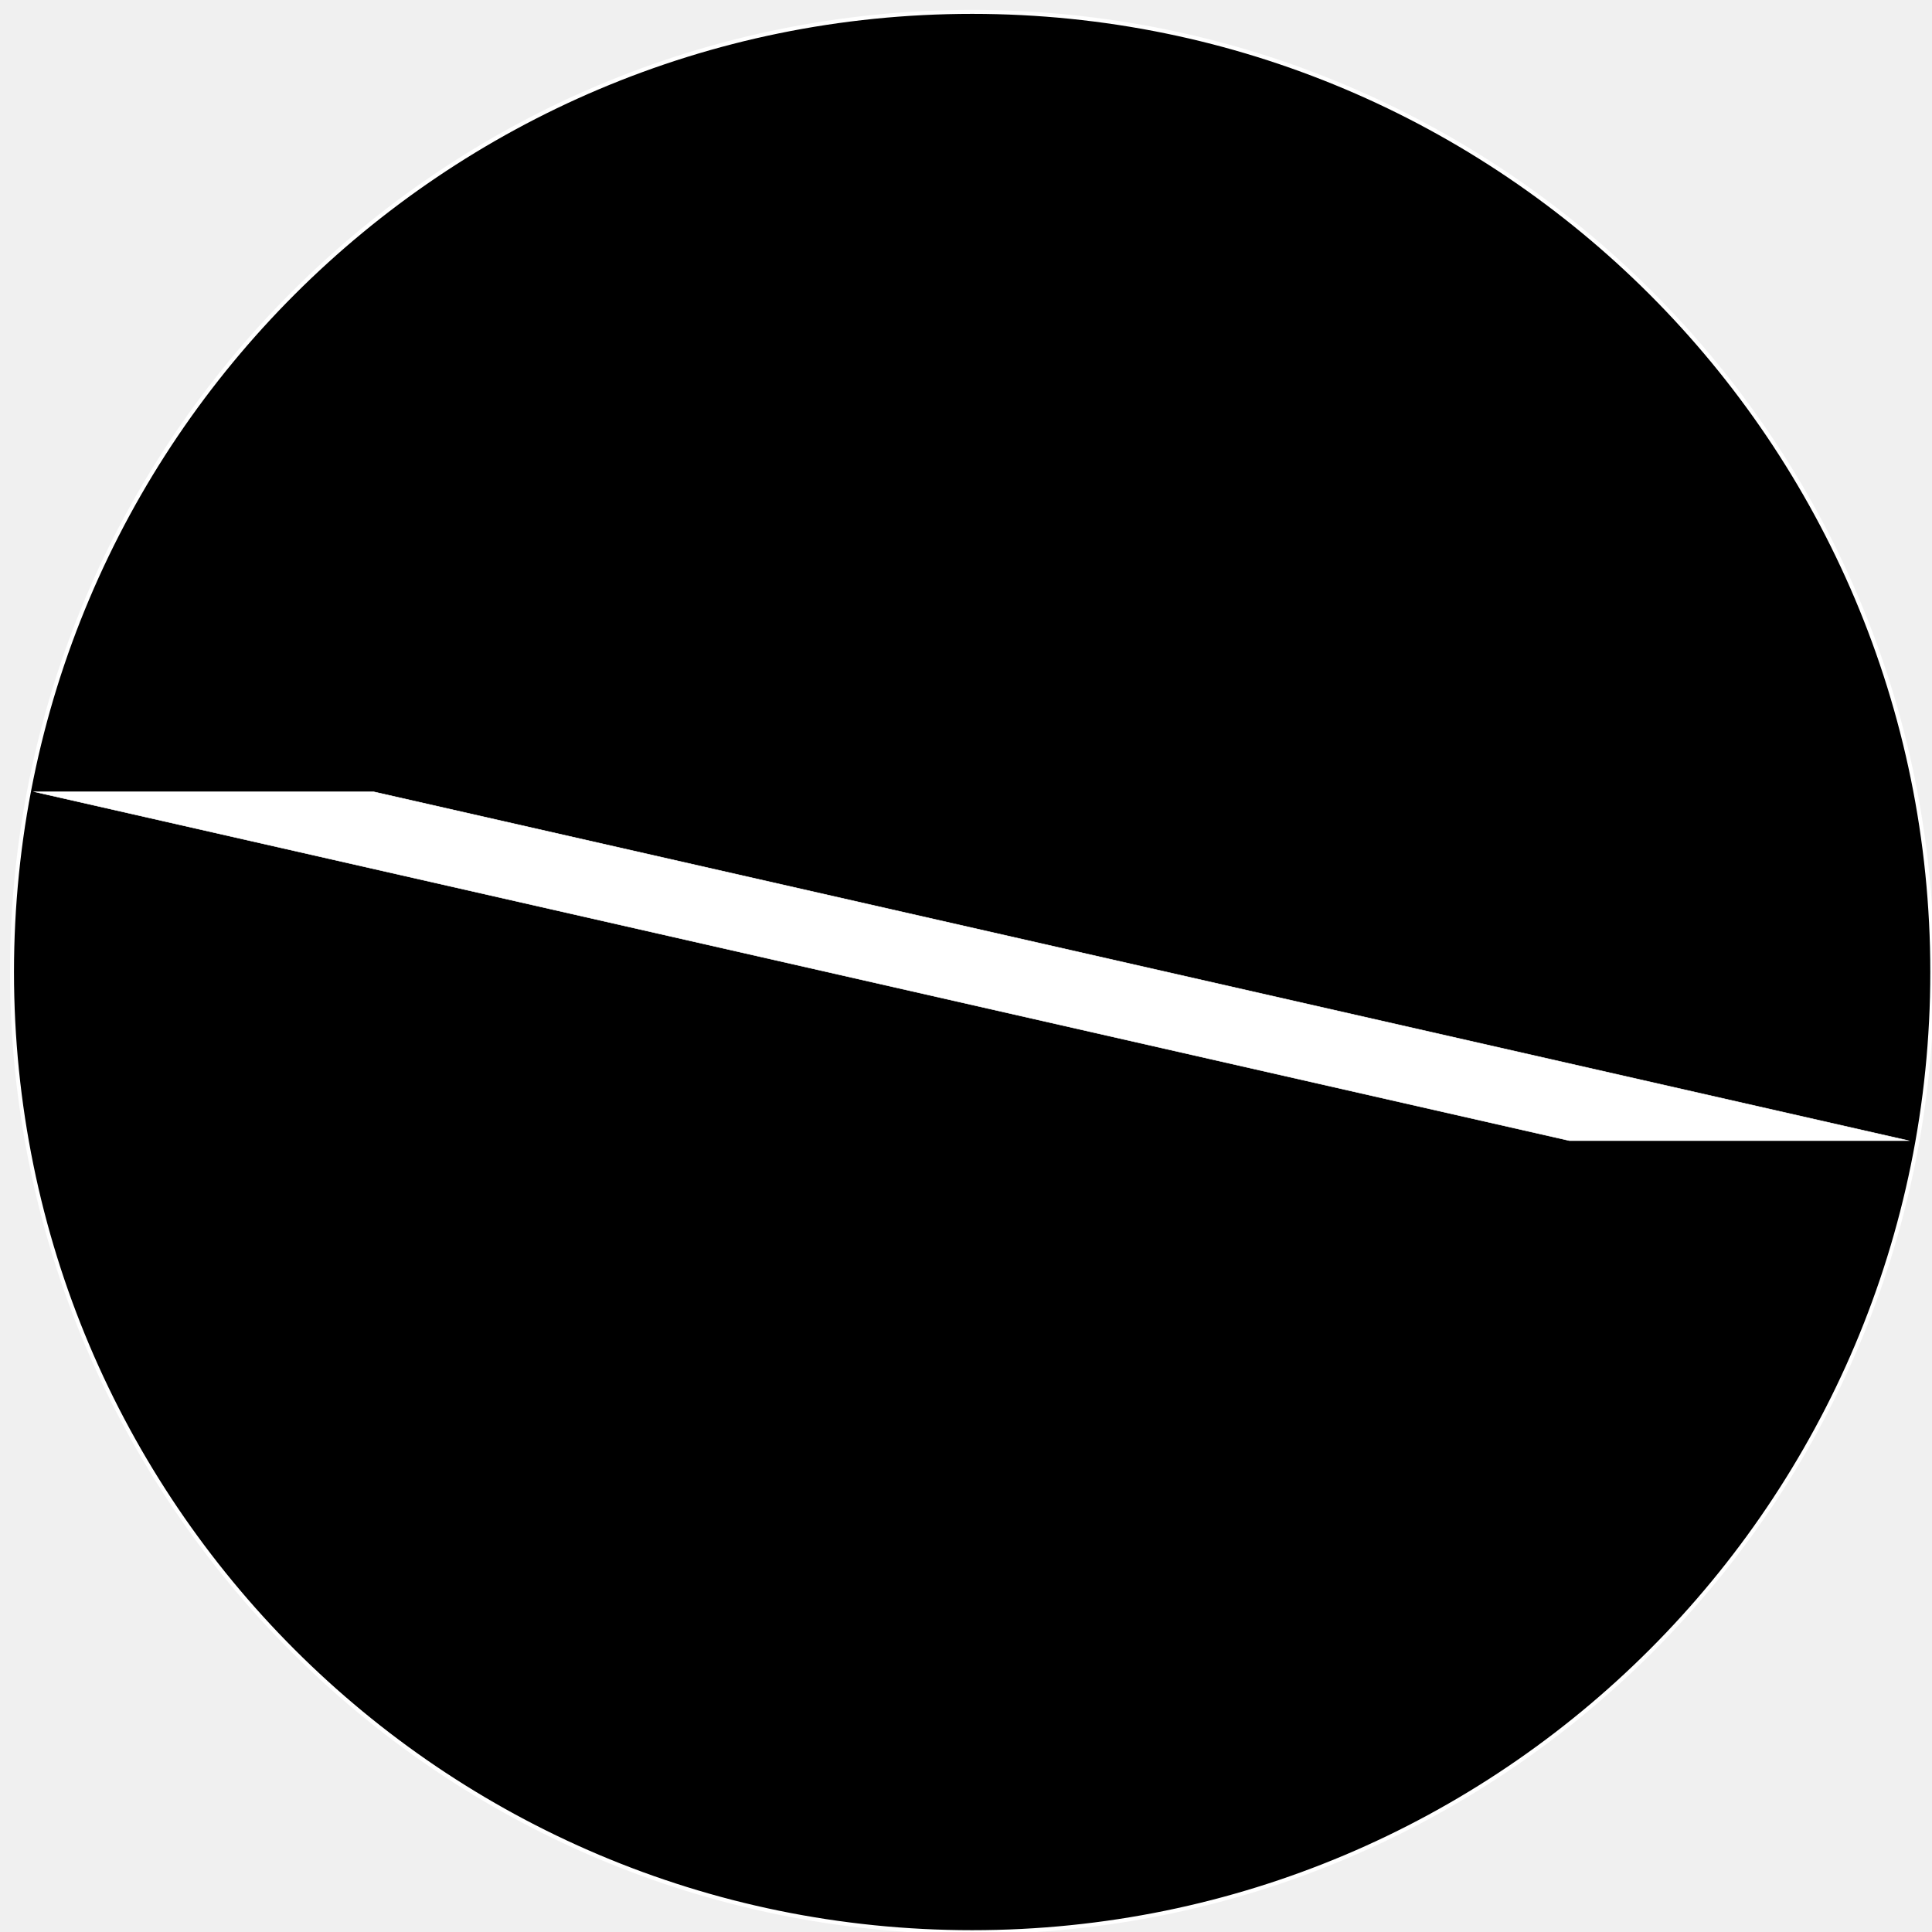
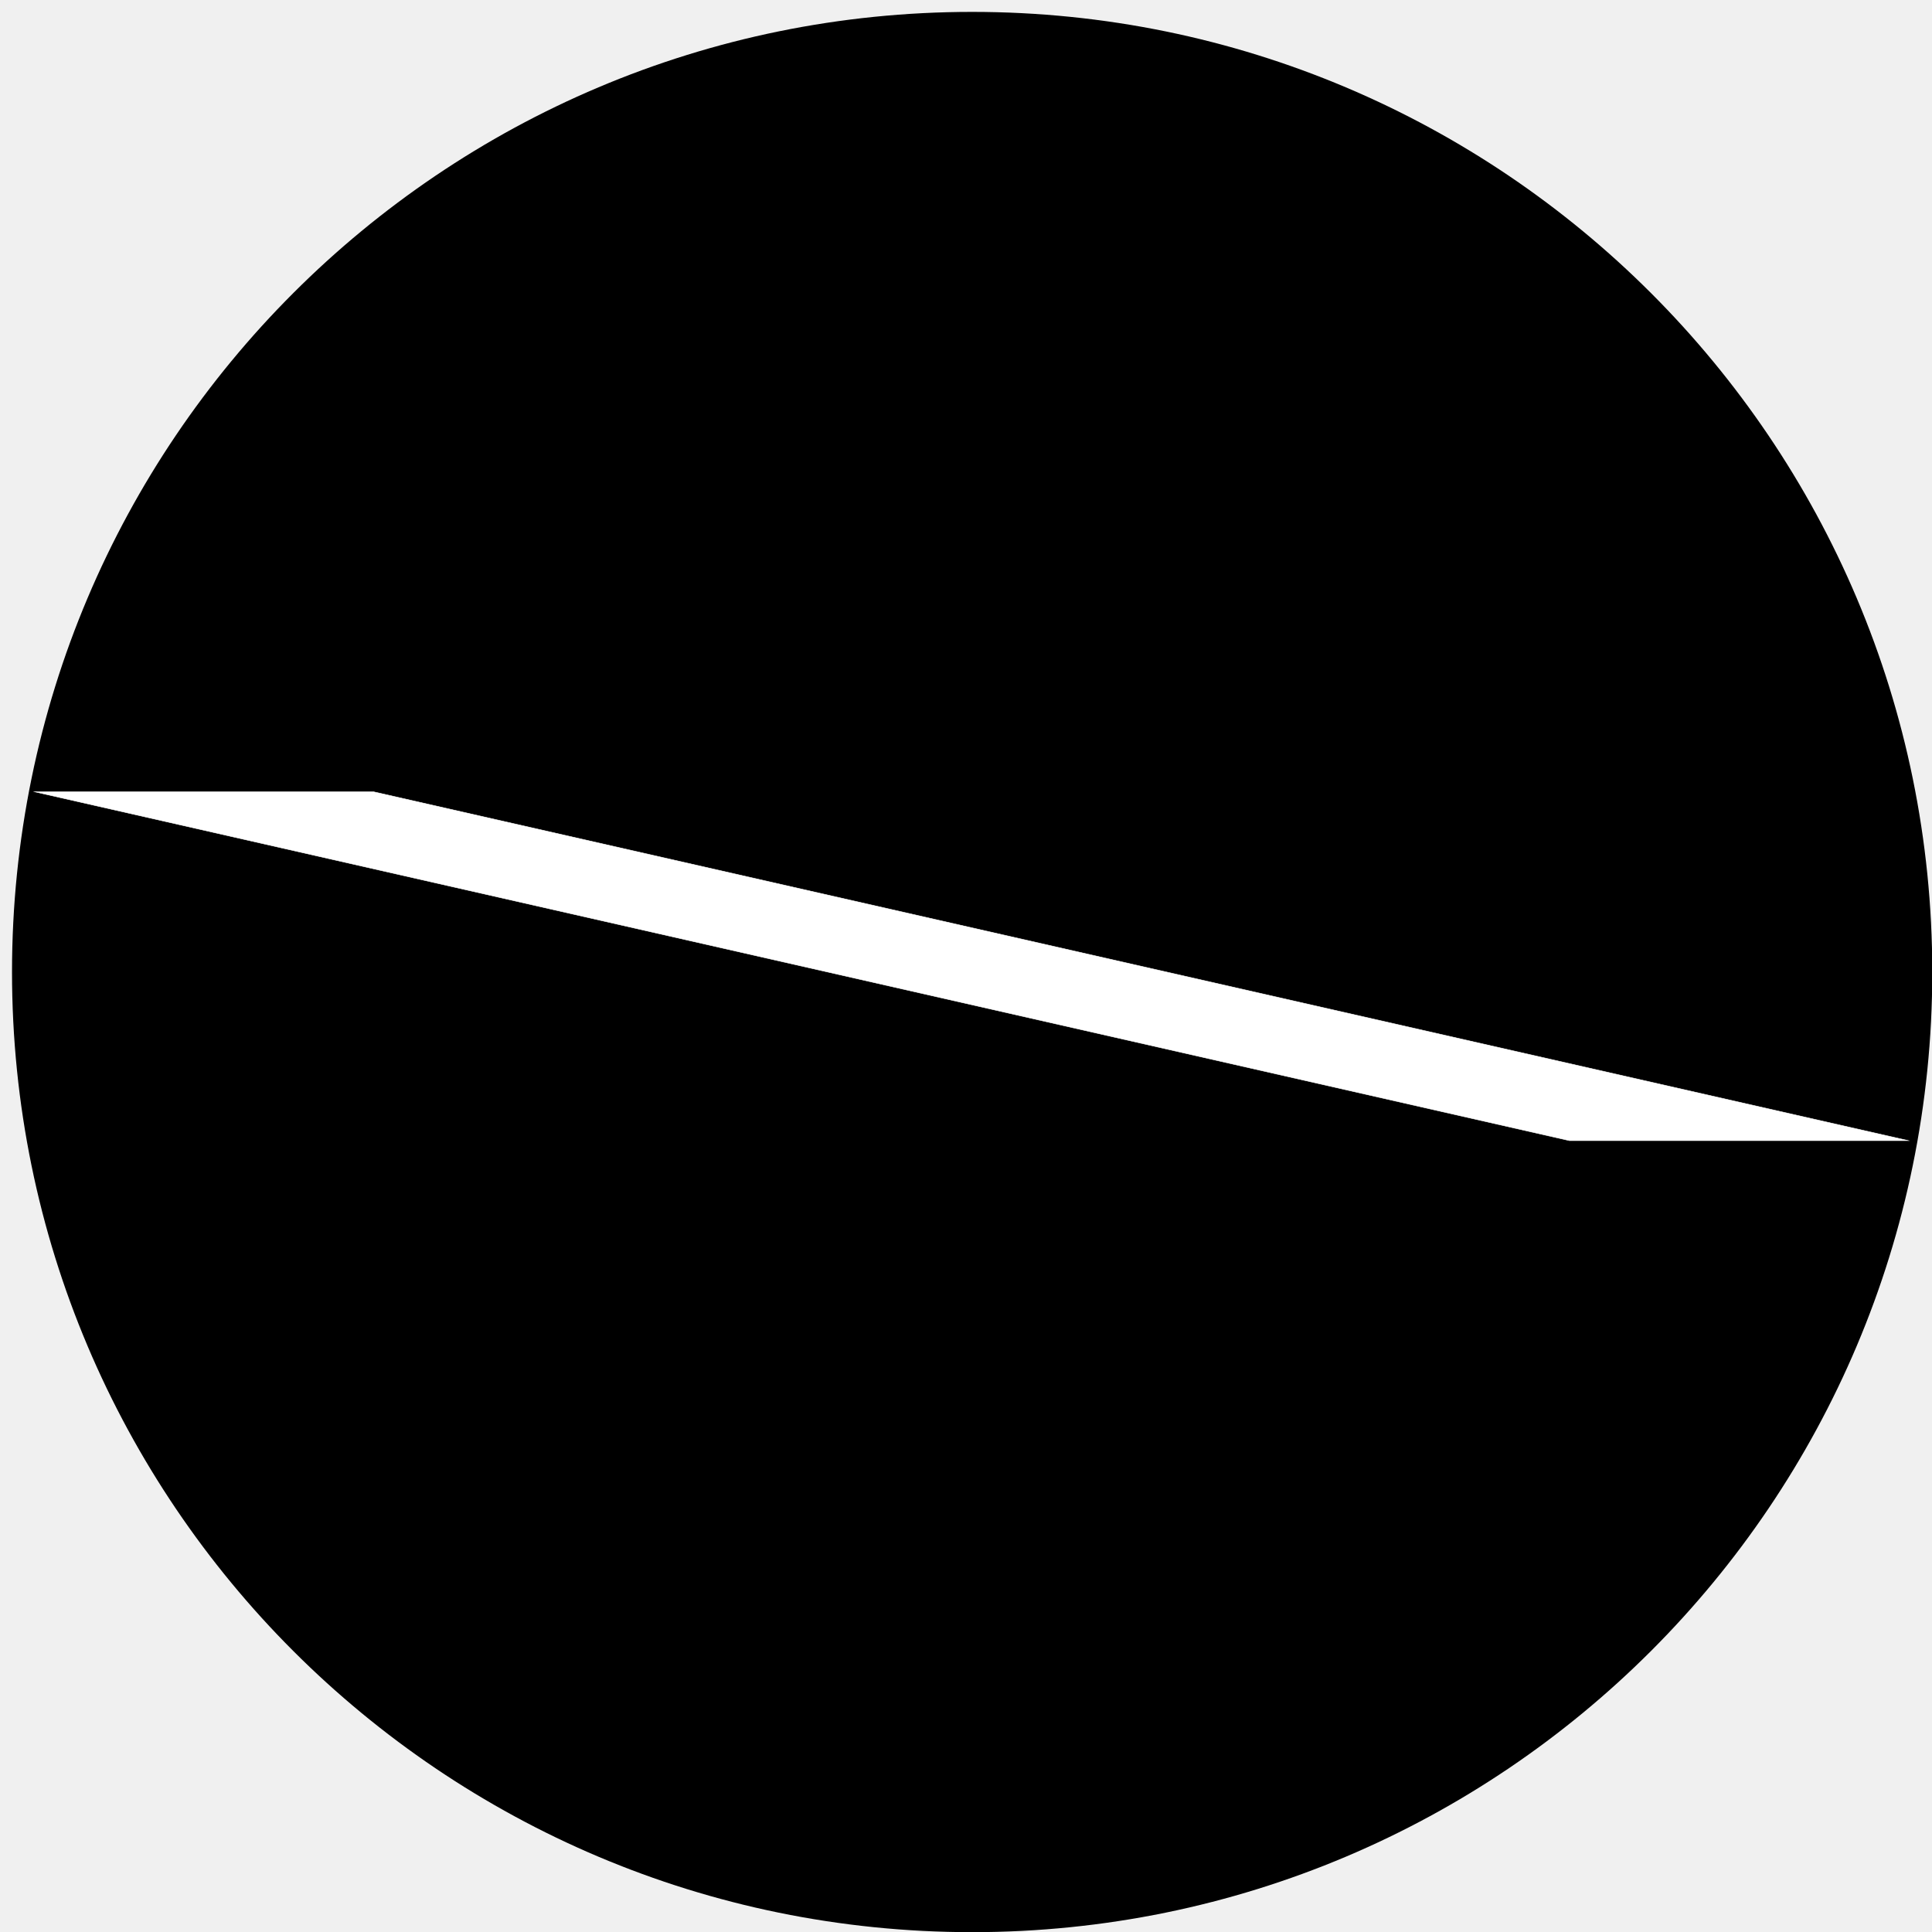
<svg xmlns="http://www.w3.org/2000/svg" width="512mm" height="512mm" viewBox="0 0 1814.173 1814.173" id="svg2" version="1.1">
  <defs id="defs4" />
  <g id="layer1" transform="translate(0,761.811)">
-     <circle style="fill:#000000;fill-opacity:1;stroke:#ffffff;stroke-width:3.707;stroke-miterlimit:4;stroke-dasharray:none;stroke-opacity:1" id="path4136" cx="912.857" cy="150.934" r="901.575" />
+     <circle style="fill:#000000;fill-opacity:1;stroke:none;stroke-width:3.707;stroke-miterlimit:4;stroke-dasharray:none;stroke-opacity:1" id="path4136" cx="912.857" cy="150.934" r="901.575" />
    <rect style="fill:#ffffff;fill-opacity:1;stroke:#ffffff;stroke-width:2.132;stroke-miterlimit:4;stroke-dasharray:none;stroke-opacity:1" id="rect4138" width="318.255" height="1478.055" x="113.017" y="-82.649" ry="0" transform="matrix(1,0,0.9751321,0.2216242,0,0)" />
  </g>
</svg>
